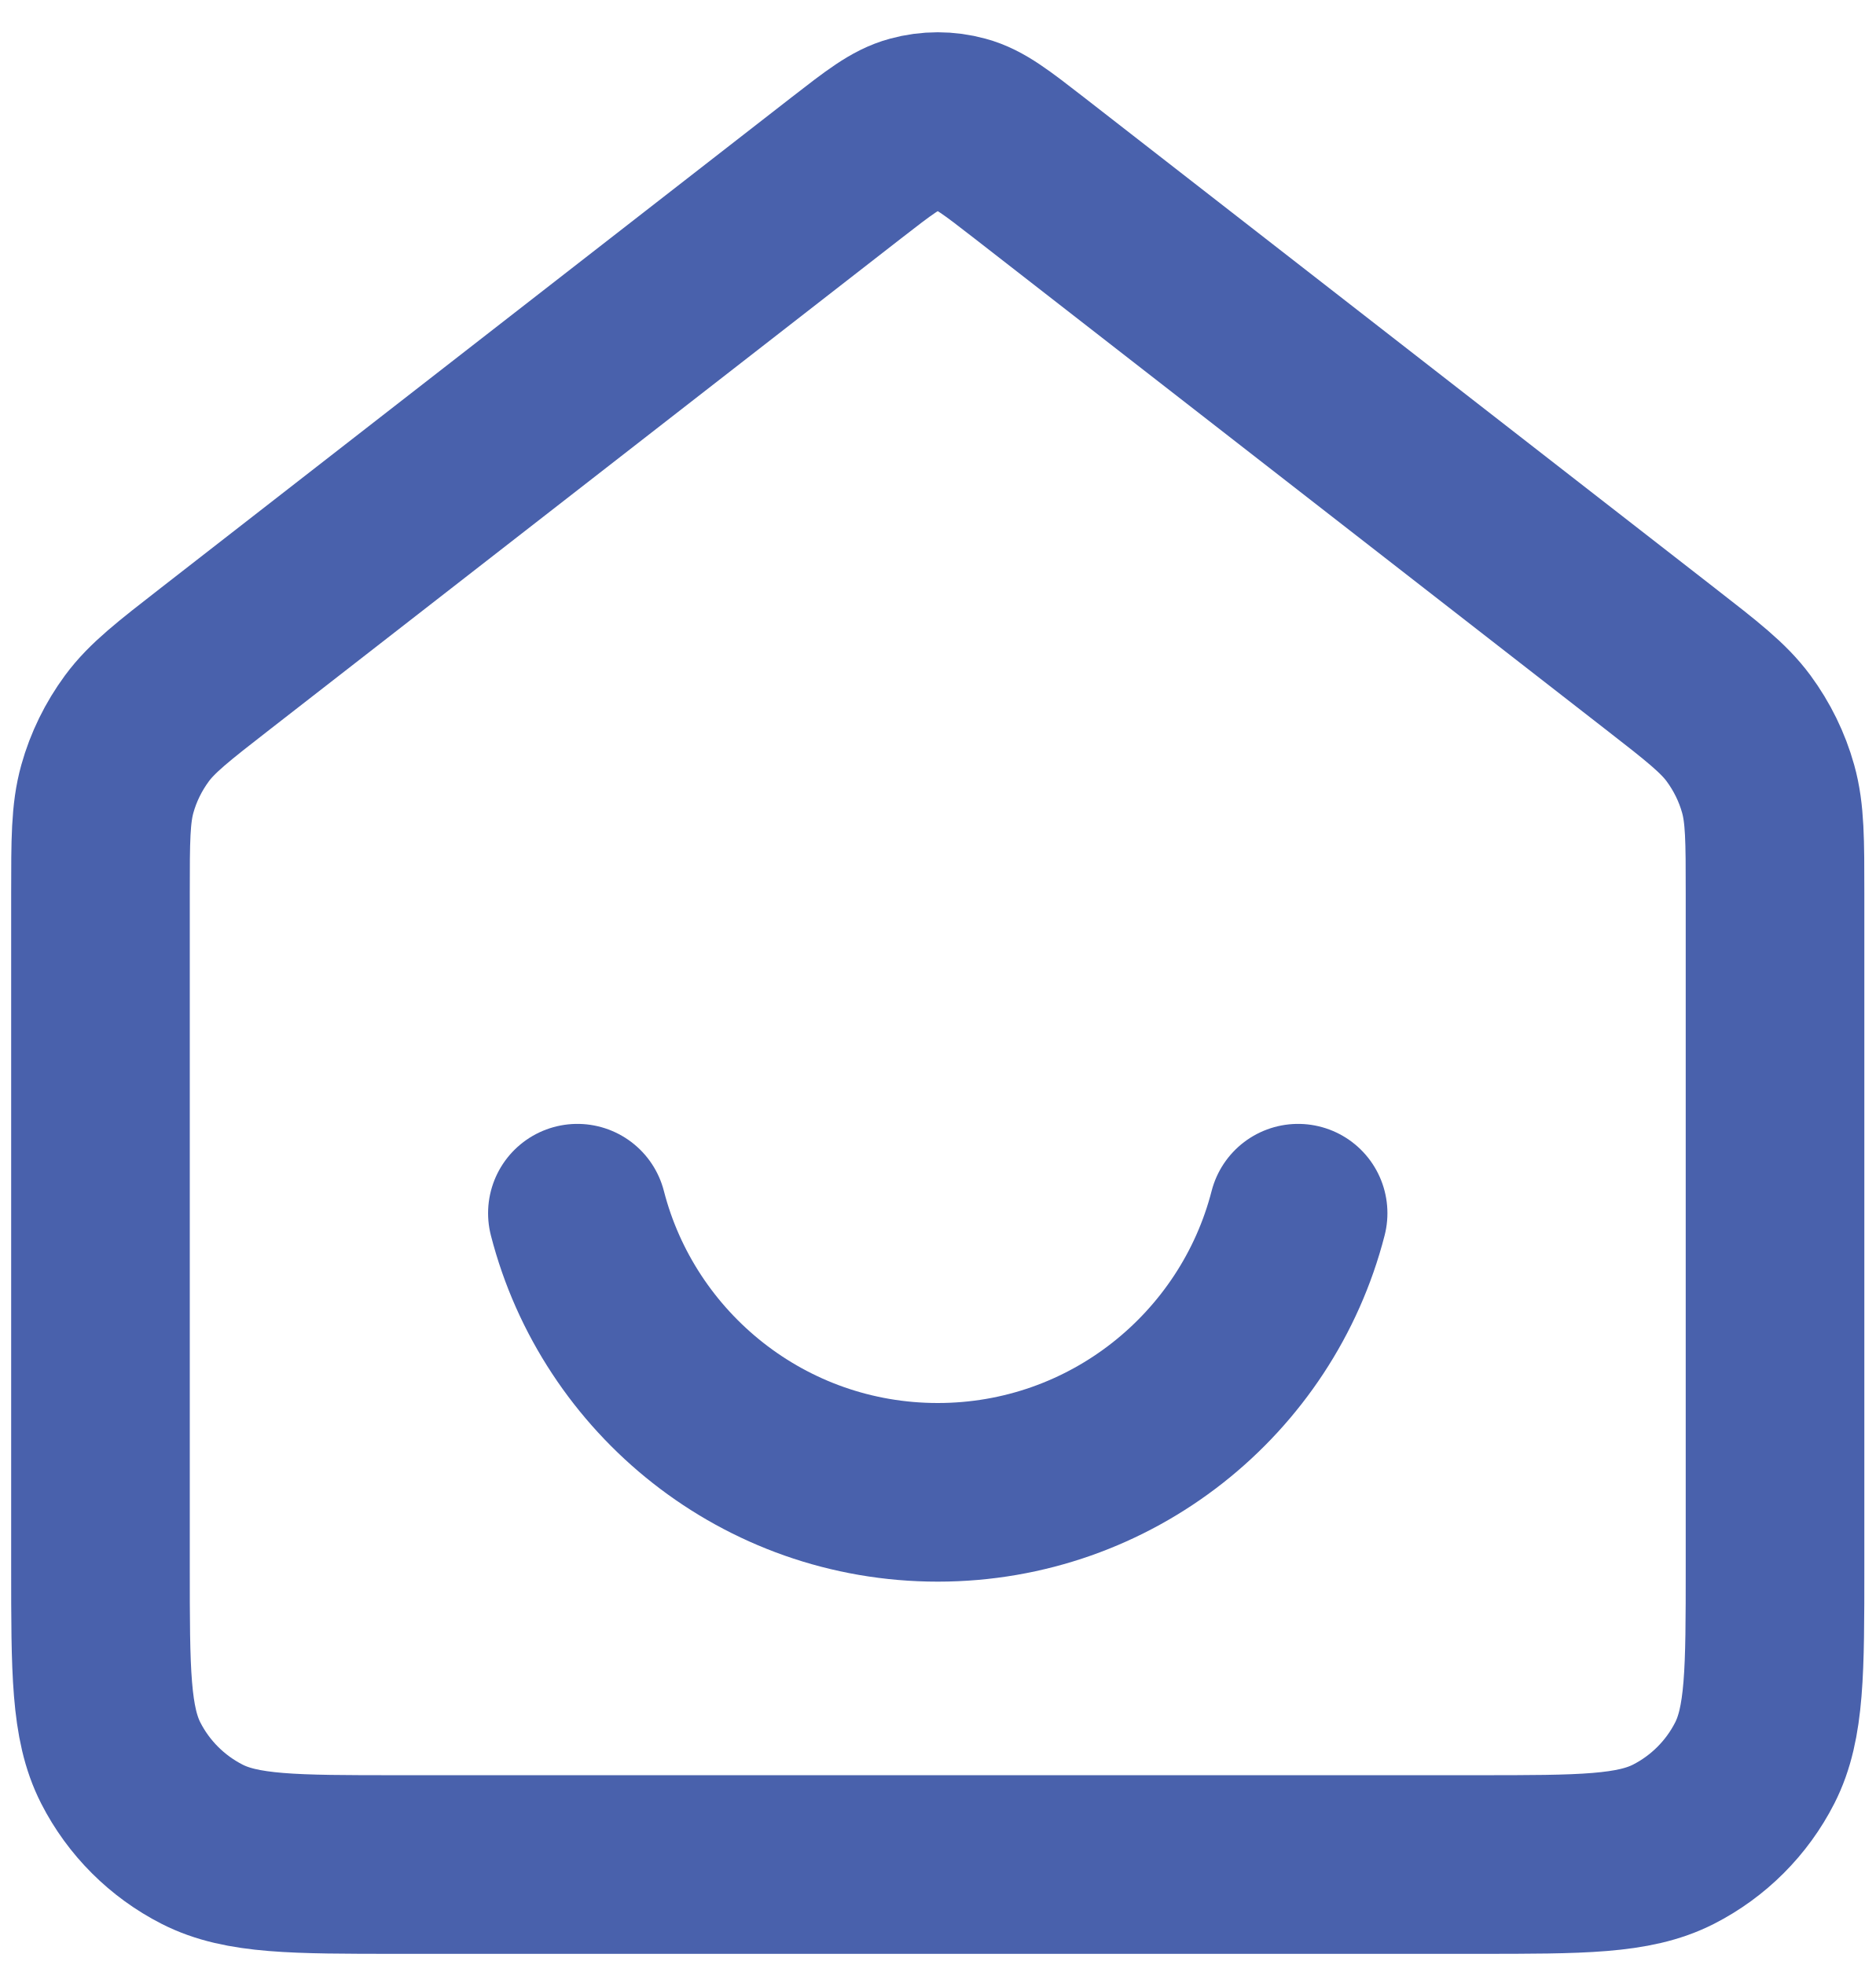
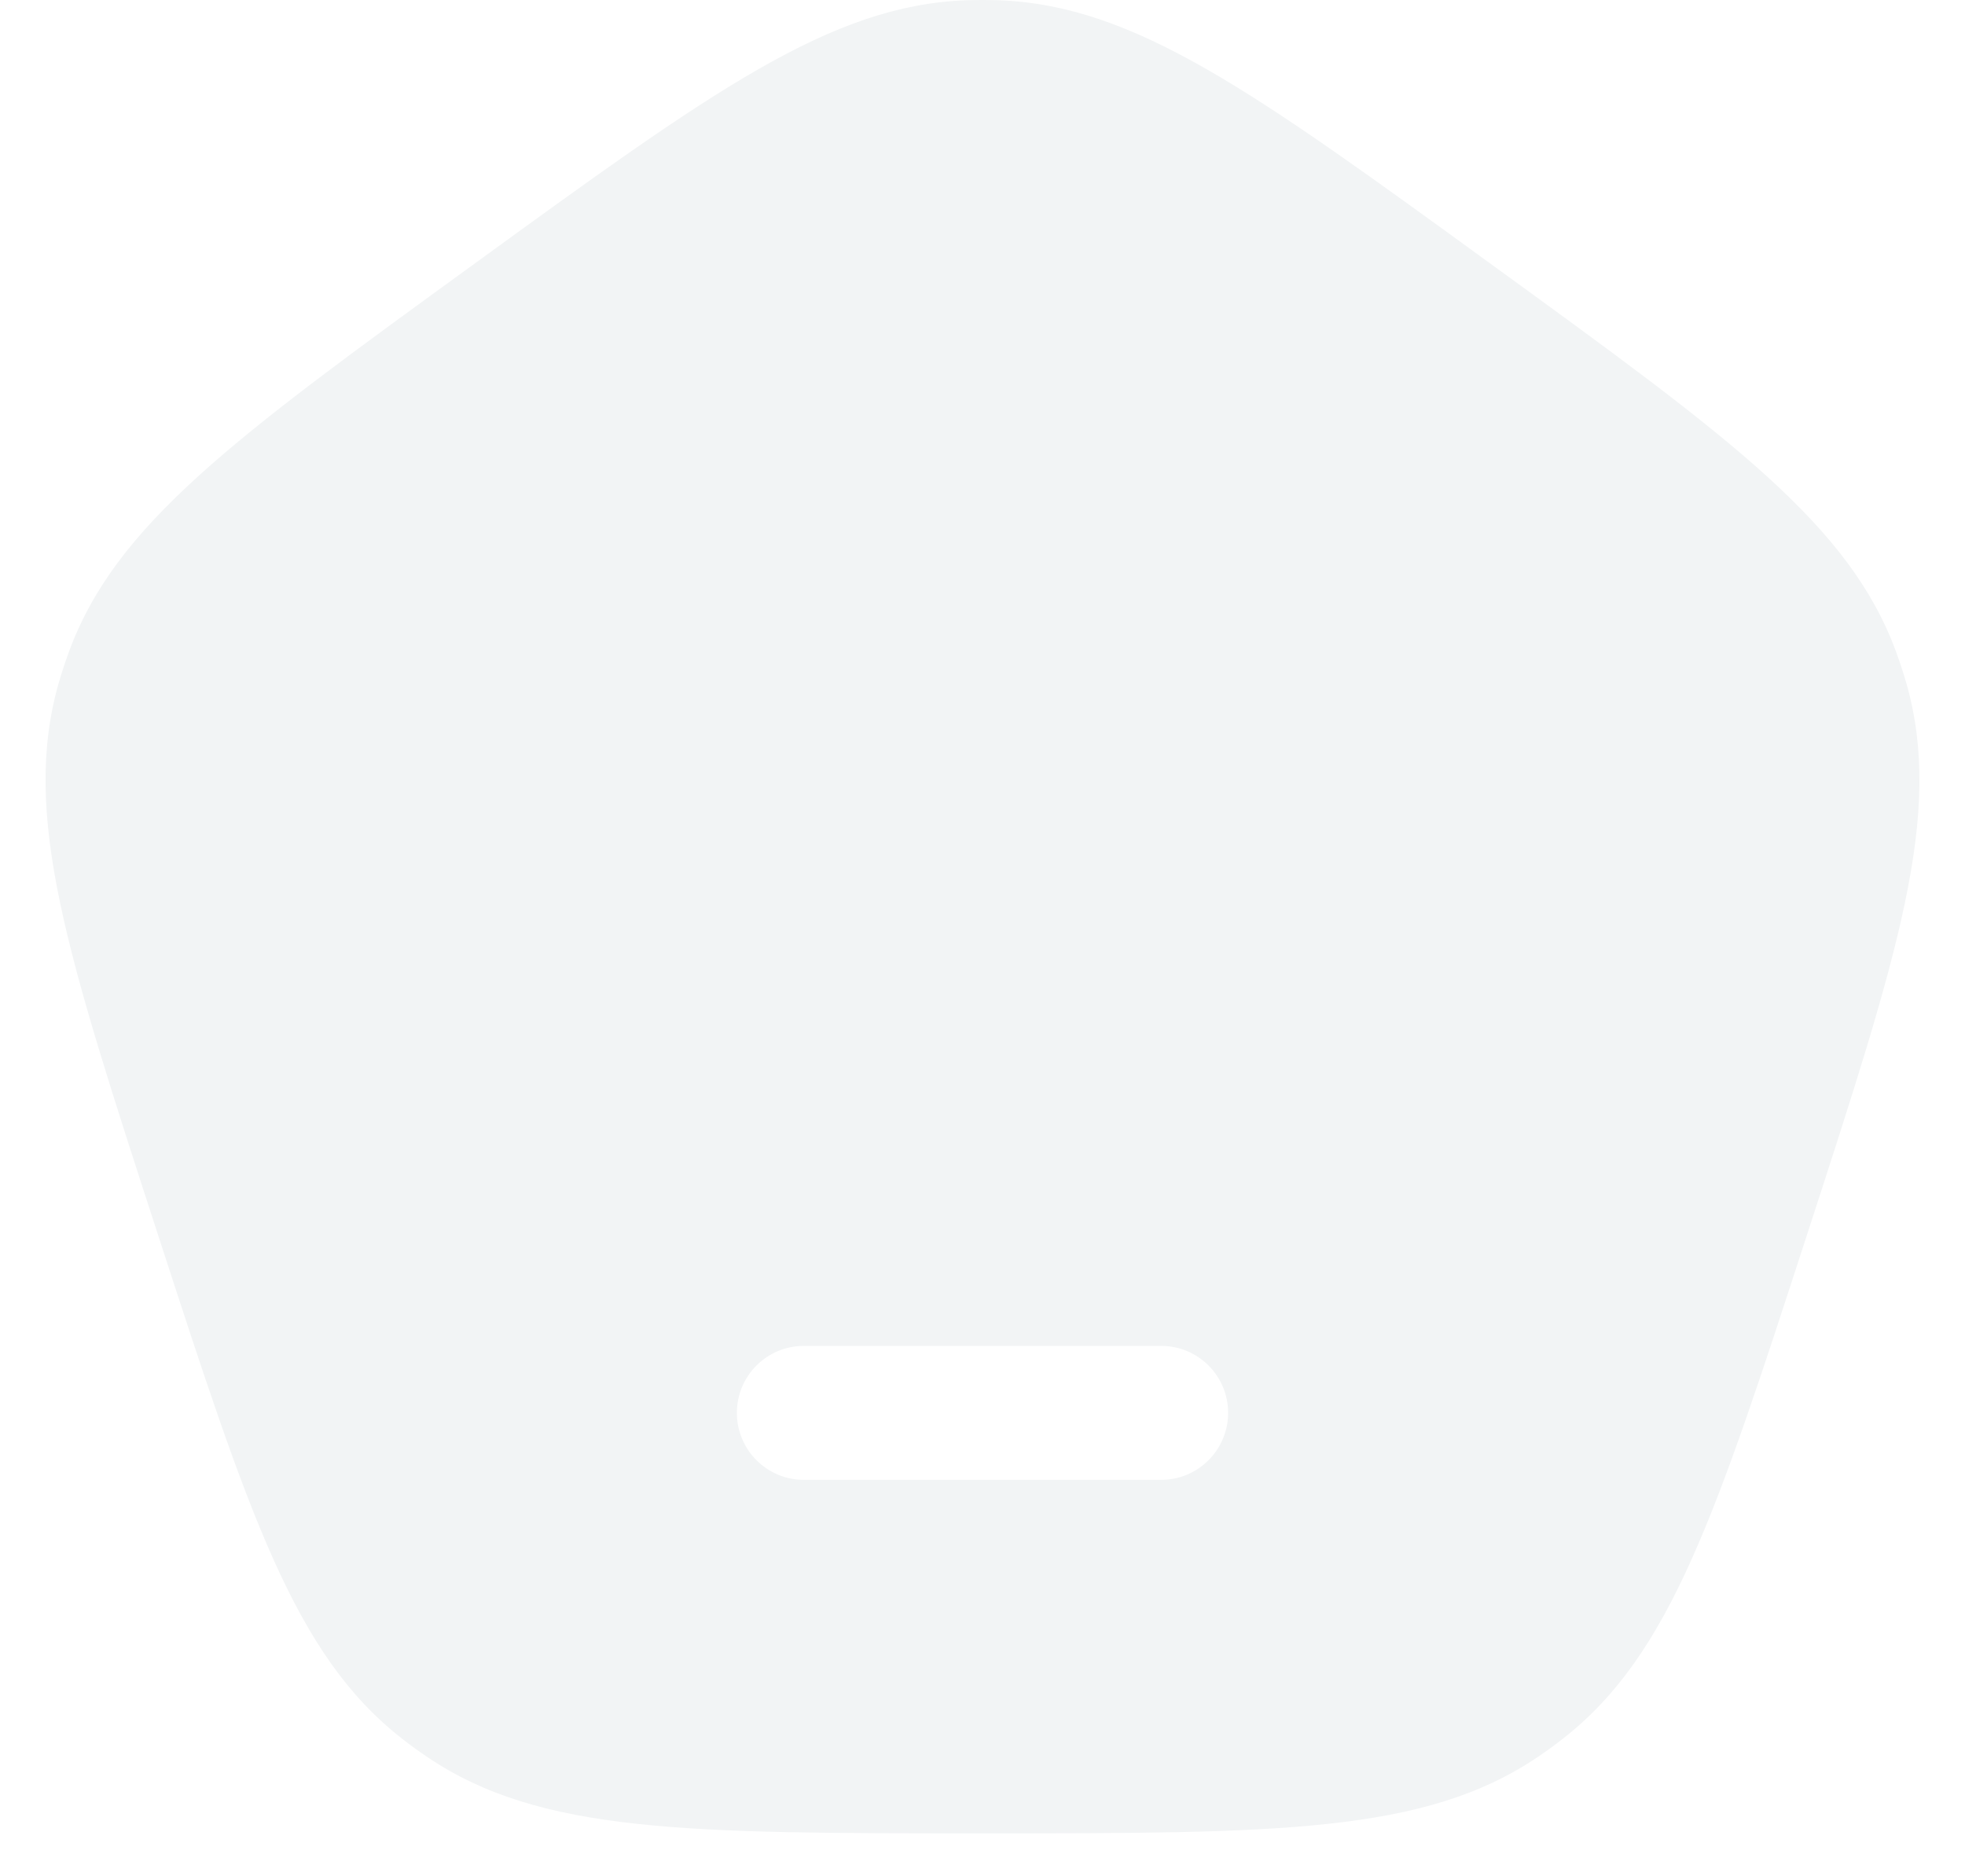
- <svg xmlns="http://www.w3.org/2000/svg" width="21" height="22" viewBox="0 0 21 22" fill="none">
-   <path d="M6.465 13.583C6.927 15.38 8.559 16.708 10.5 16.708C12.441 16.708 14.073 15.38 14.535 13.583M9.477 1.879L2.412 7.374C1.94 7.741 1.703 7.925 1.533 8.155C1.383 8.359 1.27 8.588 1.202 8.832C1.125 9.108 1.125 9.407 1.125 10.005V17.542C1.125 18.709 1.125 19.292 1.352 19.738C1.552 20.13 1.871 20.448 2.263 20.648C2.708 20.875 3.292 20.875 4.458 20.875H16.542C17.708 20.875 18.292 20.875 18.738 20.648C19.13 20.448 19.448 20.13 19.648 19.738C19.875 19.292 19.875 18.709 19.875 17.542V10.005C19.875 9.407 19.875 9.108 19.798 8.832C19.73 8.588 19.617 8.359 19.467 8.155C19.297 7.925 19.06 7.741 18.588 7.374L11.523 1.879C11.157 1.595 10.974 1.452 10.772 1.398C10.594 1.349 10.406 1.349 10.228 1.398C10.026 1.452 9.843 1.595 9.477 1.879Z" stroke="#4961AC" stroke-width="2" stroke-linecap="round" stroke-linejoin="round" />
+ <svg xmlns="http://www.w3.org/2000/svg" width="22" height="21" viewBox="0 0 22 21" fill="none">
+   <path fill-rule="evenodd" clip-rule="evenodd" d="M5.294 2.966C2.627 4.903 1.293 5.872 0.77 7.303C0.728 7.418 0.69 7.534 0.656 7.652C0.239 9.117 0.748 10.685 1.767 13.82C2.786 16.955 3.295 18.522 4.494 19.462C4.59 19.538 4.689 19.61 4.791 19.678C6.055 20.528 7.704 20.528 11 20.528C14.296 20.528 15.945 20.528 17.209 19.678C17.311 19.61 17.41 19.538 17.506 19.462C18.705 18.522 19.214 16.955 20.233 13.82C21.252 10.685 21.761 9.117 21.344 7.652C21.31 7.534 21.272 7.418 21.23 7.303C20.707 5.872 19.373 4.903 16.706 2.966C14.04 1.028 12.706 0.059 11.183 0.003C11.061 -0.001 10.939 -0.001 10.817 0.003C9.294 0.059 7.96 1.028 5.294 2.966ZM9 15.07C8.586 15.07 8.25 15.405 8.25 15.82C8.25 16.234 8.586 16.57 9 16.57H13C13.414 16.57 13.75 16.234 13.75 15.82C13.75 15.405 13.414 15.07 13 15.07H9Z" fill="#F2F4F5" />
</svg>
